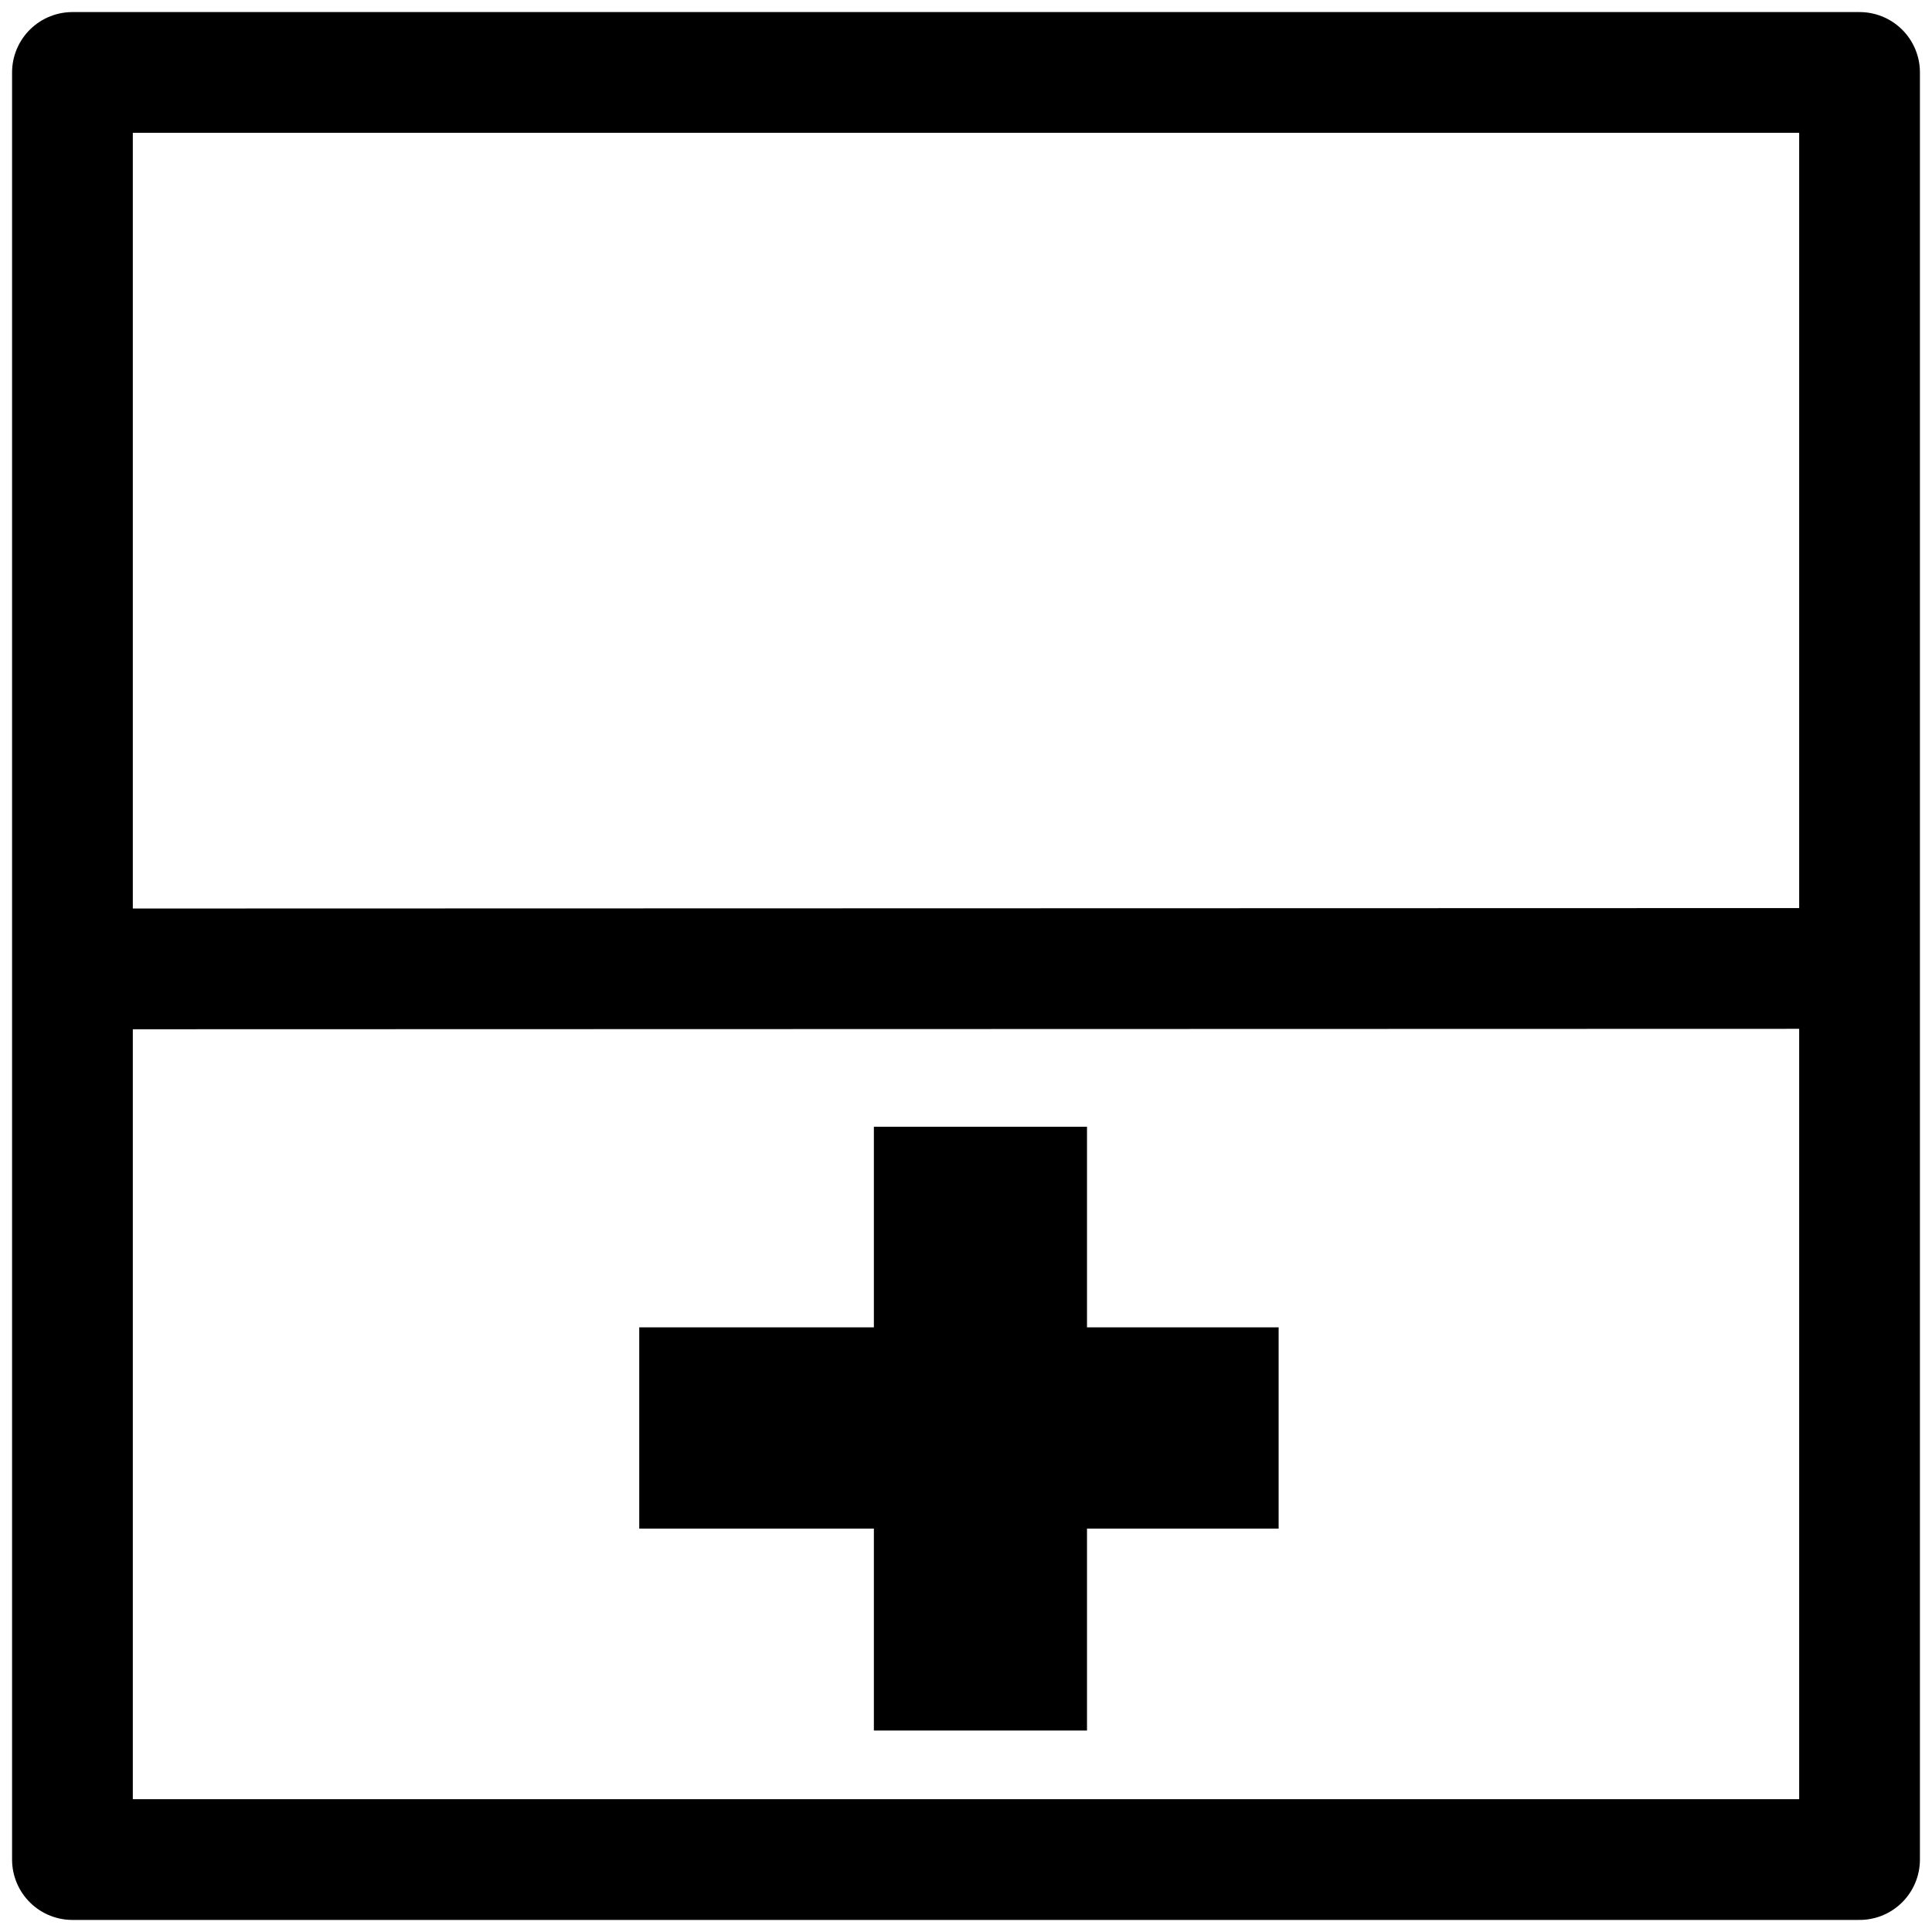
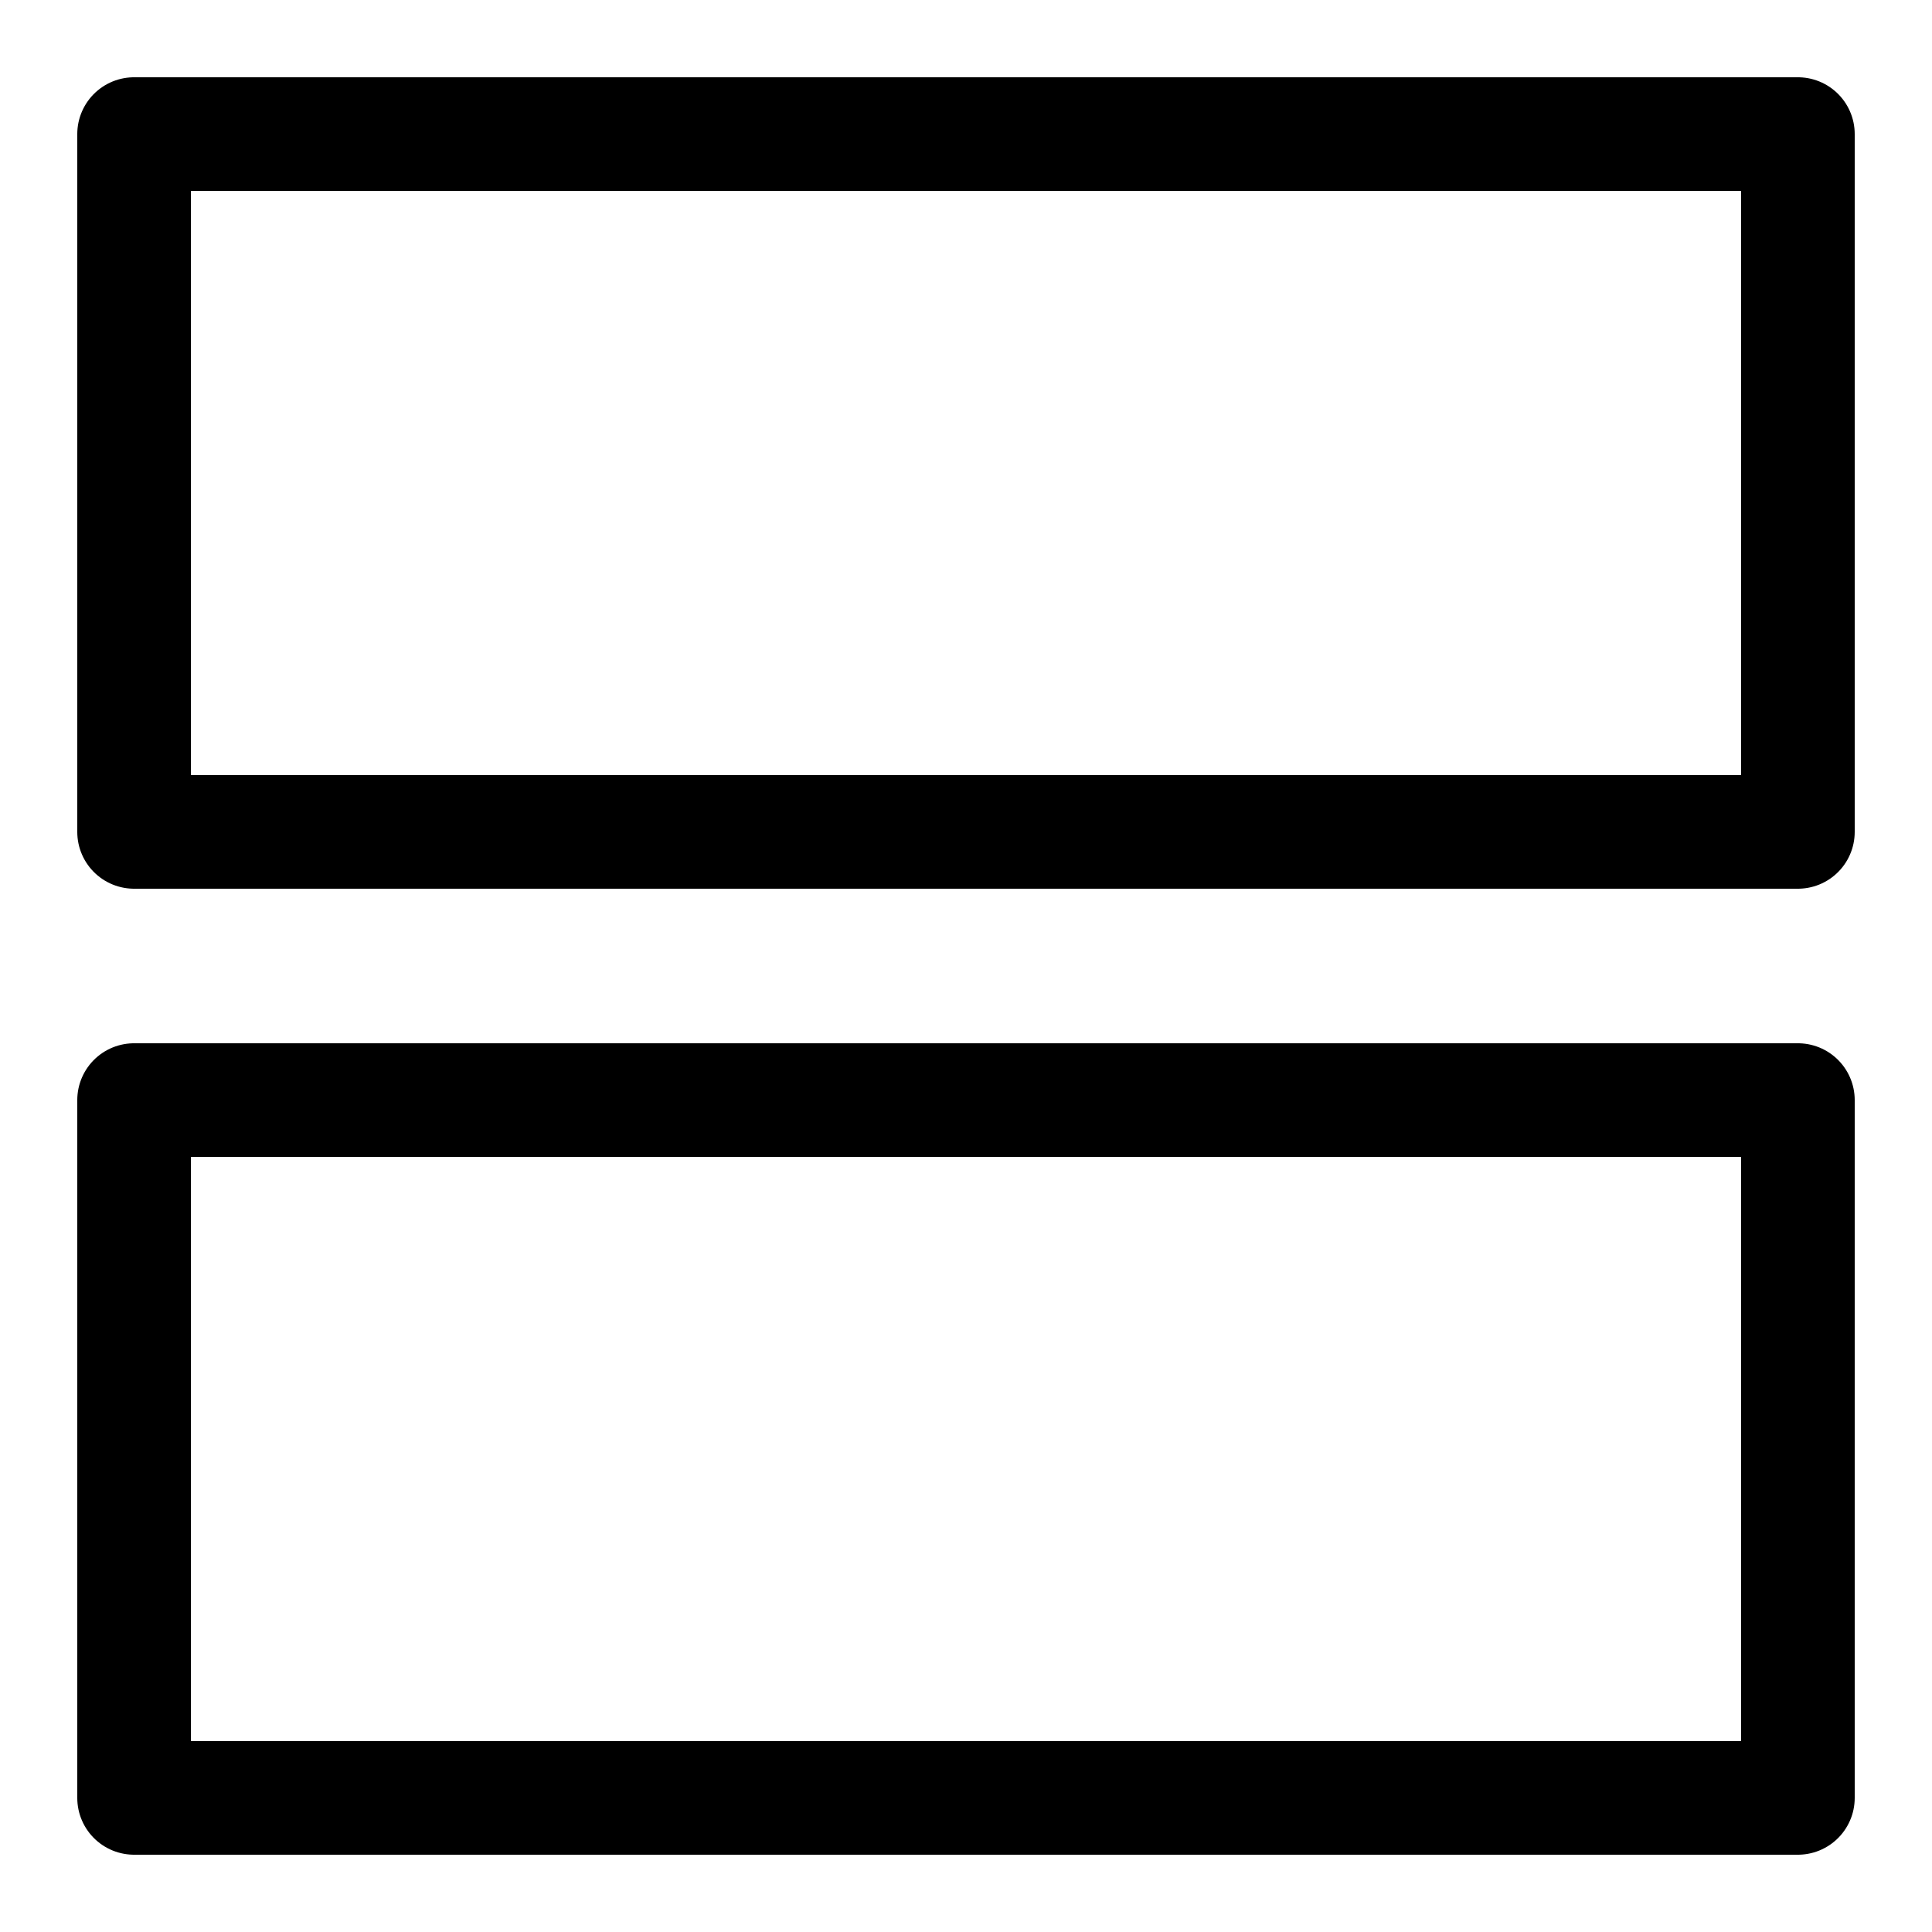
- <svg xmlns="http://www.w3.org/2000/svg" width="400" height="400" viewBox="0 0 375 375" id="svg3497" version="1.1">
-   <defs id="defs3499" />
-   <g id="layer1" transform="translate(0,-698.0315)">
-     <g id="g843" transform="matrix(0,1.378128,-1.459381,0,1478.083,578.8144)">
-       <rect y="868.243" x="245.201" height="28.346" width="85.039" id="rect3565" style="fill:#000000" />
-       <rect transform="rotate(90)" y="-301.8" x="842.756" height="28.346" width="85.039" id="rect3565-3" style="fill:#000000" />
+ <svg xmlns="http://www.w3.org/2000/svg" width="100mm" height="100mm" viewBox="0 0 100 100" version="1.1" id="svg8">
+   <defs id="defs2" />
+   <g id="layer1" transform="translate(0,-197)">
+     <g id="g824" transform="rotate(-90,50,247)">
+       <rect transform="rotate(90)" y="-93.06" x="203.94" height="36.119" width="86.119" id="rect815-3" style="fill:none;fill-opacity:1;stroke:#000000;stroke-width:5.881;stroke-linecap:round;stroke-linejoin:round;stroke-miterlimit:4;stroke-dasharray:none;stroke-opacity:1" />
+       <rect transform="rotate(90)" y="-43.06" x="203.94" height="36.119" width="86.119" id="rect815-3-3" style="fill:none;fill-opacity:1;stroke:#000000;stroke-width:5.881;stroke-linecap:round;stroke-linejoin:round;stroke-miterlimit:4;stroke-dasharray:none;stroke-opacity:1" />
    </g>
-     <path style="fill:none;stroke:#000000;stroke-width:23.438;stroke-linecap:butt;stroke-linejoin:round;stroke-miterlimit:4;stroke-dasharray:none;stroke-opacity:1" d="M 360.938,712.094 H 14.062 c 0,0 0,115.625 0,173.438 0,57.812 0,173.438 0,173.438 h 346.875 c 0,0 0,-115.625 0,-173.438 0,-57.812 0,-173.438 0,-173.438 z" id="path837" />
-     <path style="fill:none;stroke:#000000;stroke-width:23.438;stroke-linecap:butt;stroke-linejoin:miter;stroke-miterlimit:4;stroke-dasharray:none;stroke-opacity:1" d="m 361.969,886.004 -347.91,0.09" id="path839" />
  </g>
</svg>
